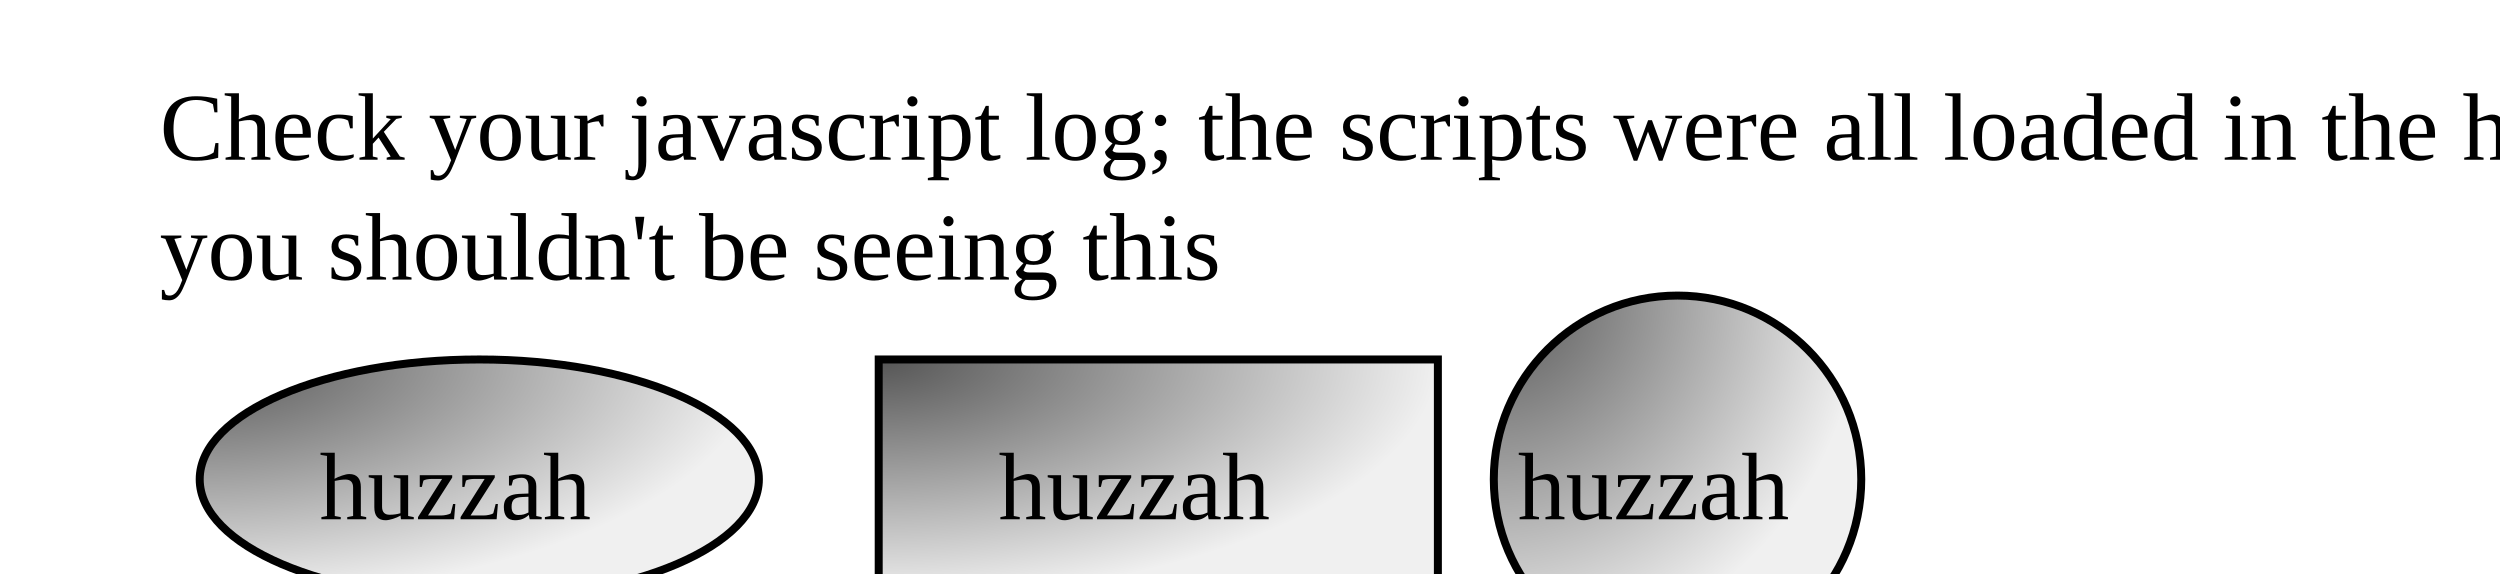
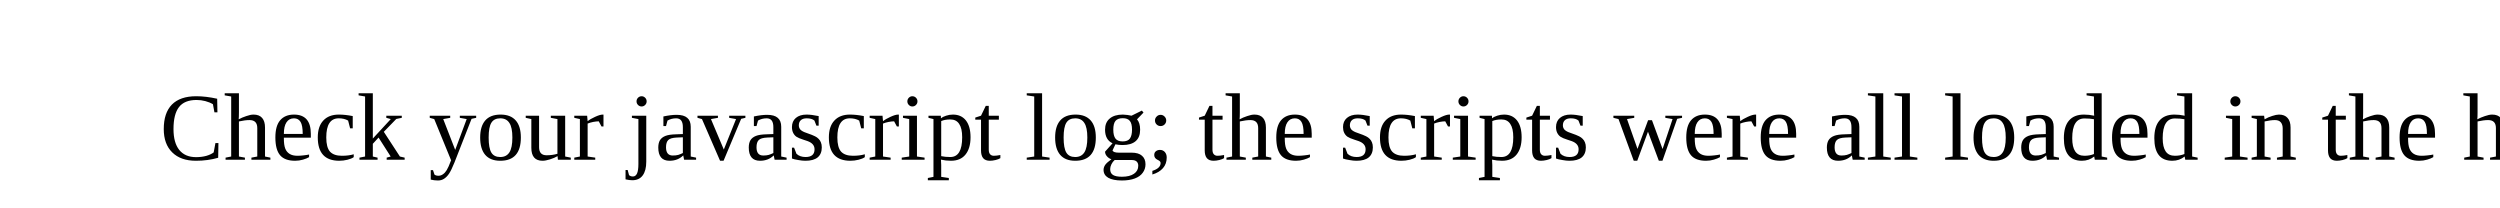
<svg xmlns="http://www.w3.org/2000/svg">
  <style type="text/css">
		
			ellipse, rect, circle {
				fill: url(#buttonGradient);
				stroke:black;
				stroke-width:1;
			}
		
	</style>
-   <defs>
-     <radialGradient id="buttonGradient" cx="0" cy="0" fx="0%" fy="0%" r="100%">
-       <stop offset="0%" style="stop-color:#555555" />
-       <stop offset="100%" style="stop-color:#f0f0f0" />
-     </radialGradient>
-   </defs>
-   <g>
-     <ellipse cx="60" cy="60" rx="35" ry="15" />
-     <text x="40" y="65">huzzah</text>
-   </g>
-   <g>
-     <rect x="110" y="45" width="70" height="30" />
-     <text x="125" y="65">huzzah</text>
-   </g>
-   <g>
-     <circle cx="210" cy="60" r="23" />
-     <text x="190" y="65">huzzah</text>
-   </g>
  <g>
    <text x="20" y="20" style="stroke:none;fill:#000000;">Check your javascript log; the scripts were all loaded in the head.</text>
    <text x="20" y="35" dojoType="button" label="this is a test button!">
			you shouldn't be seeing this
		</text>
  </g>
</svg>
